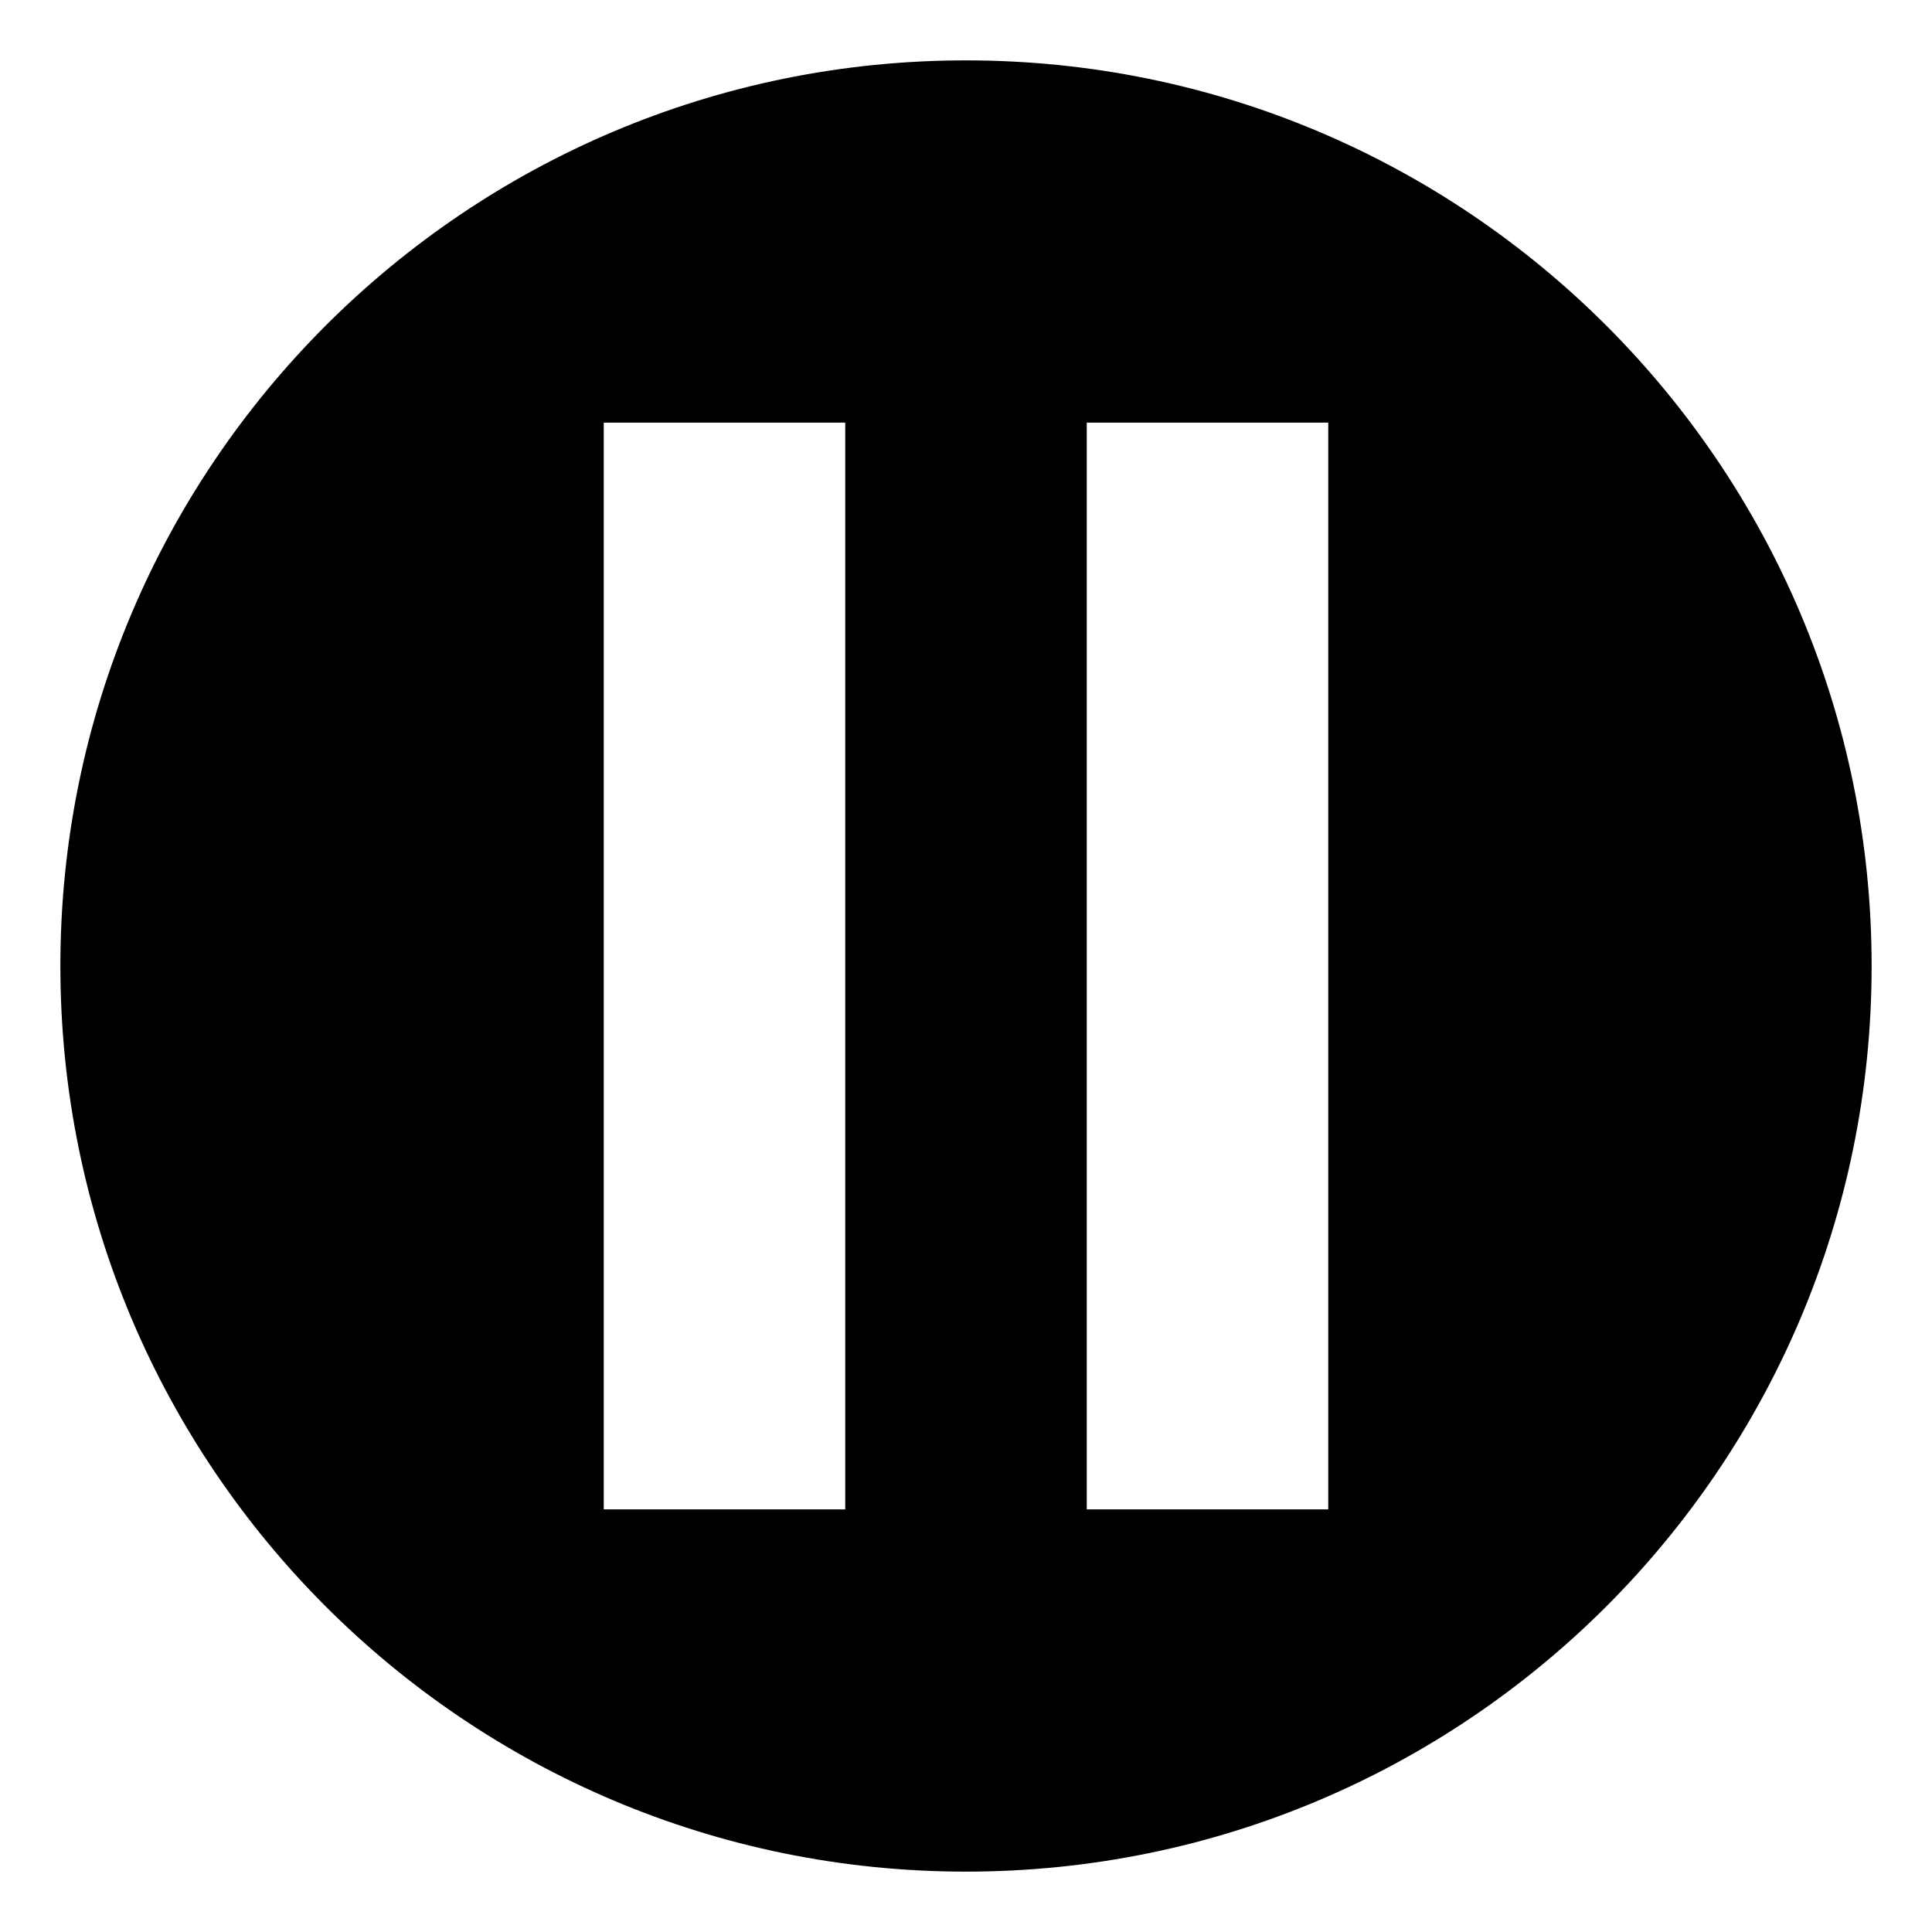
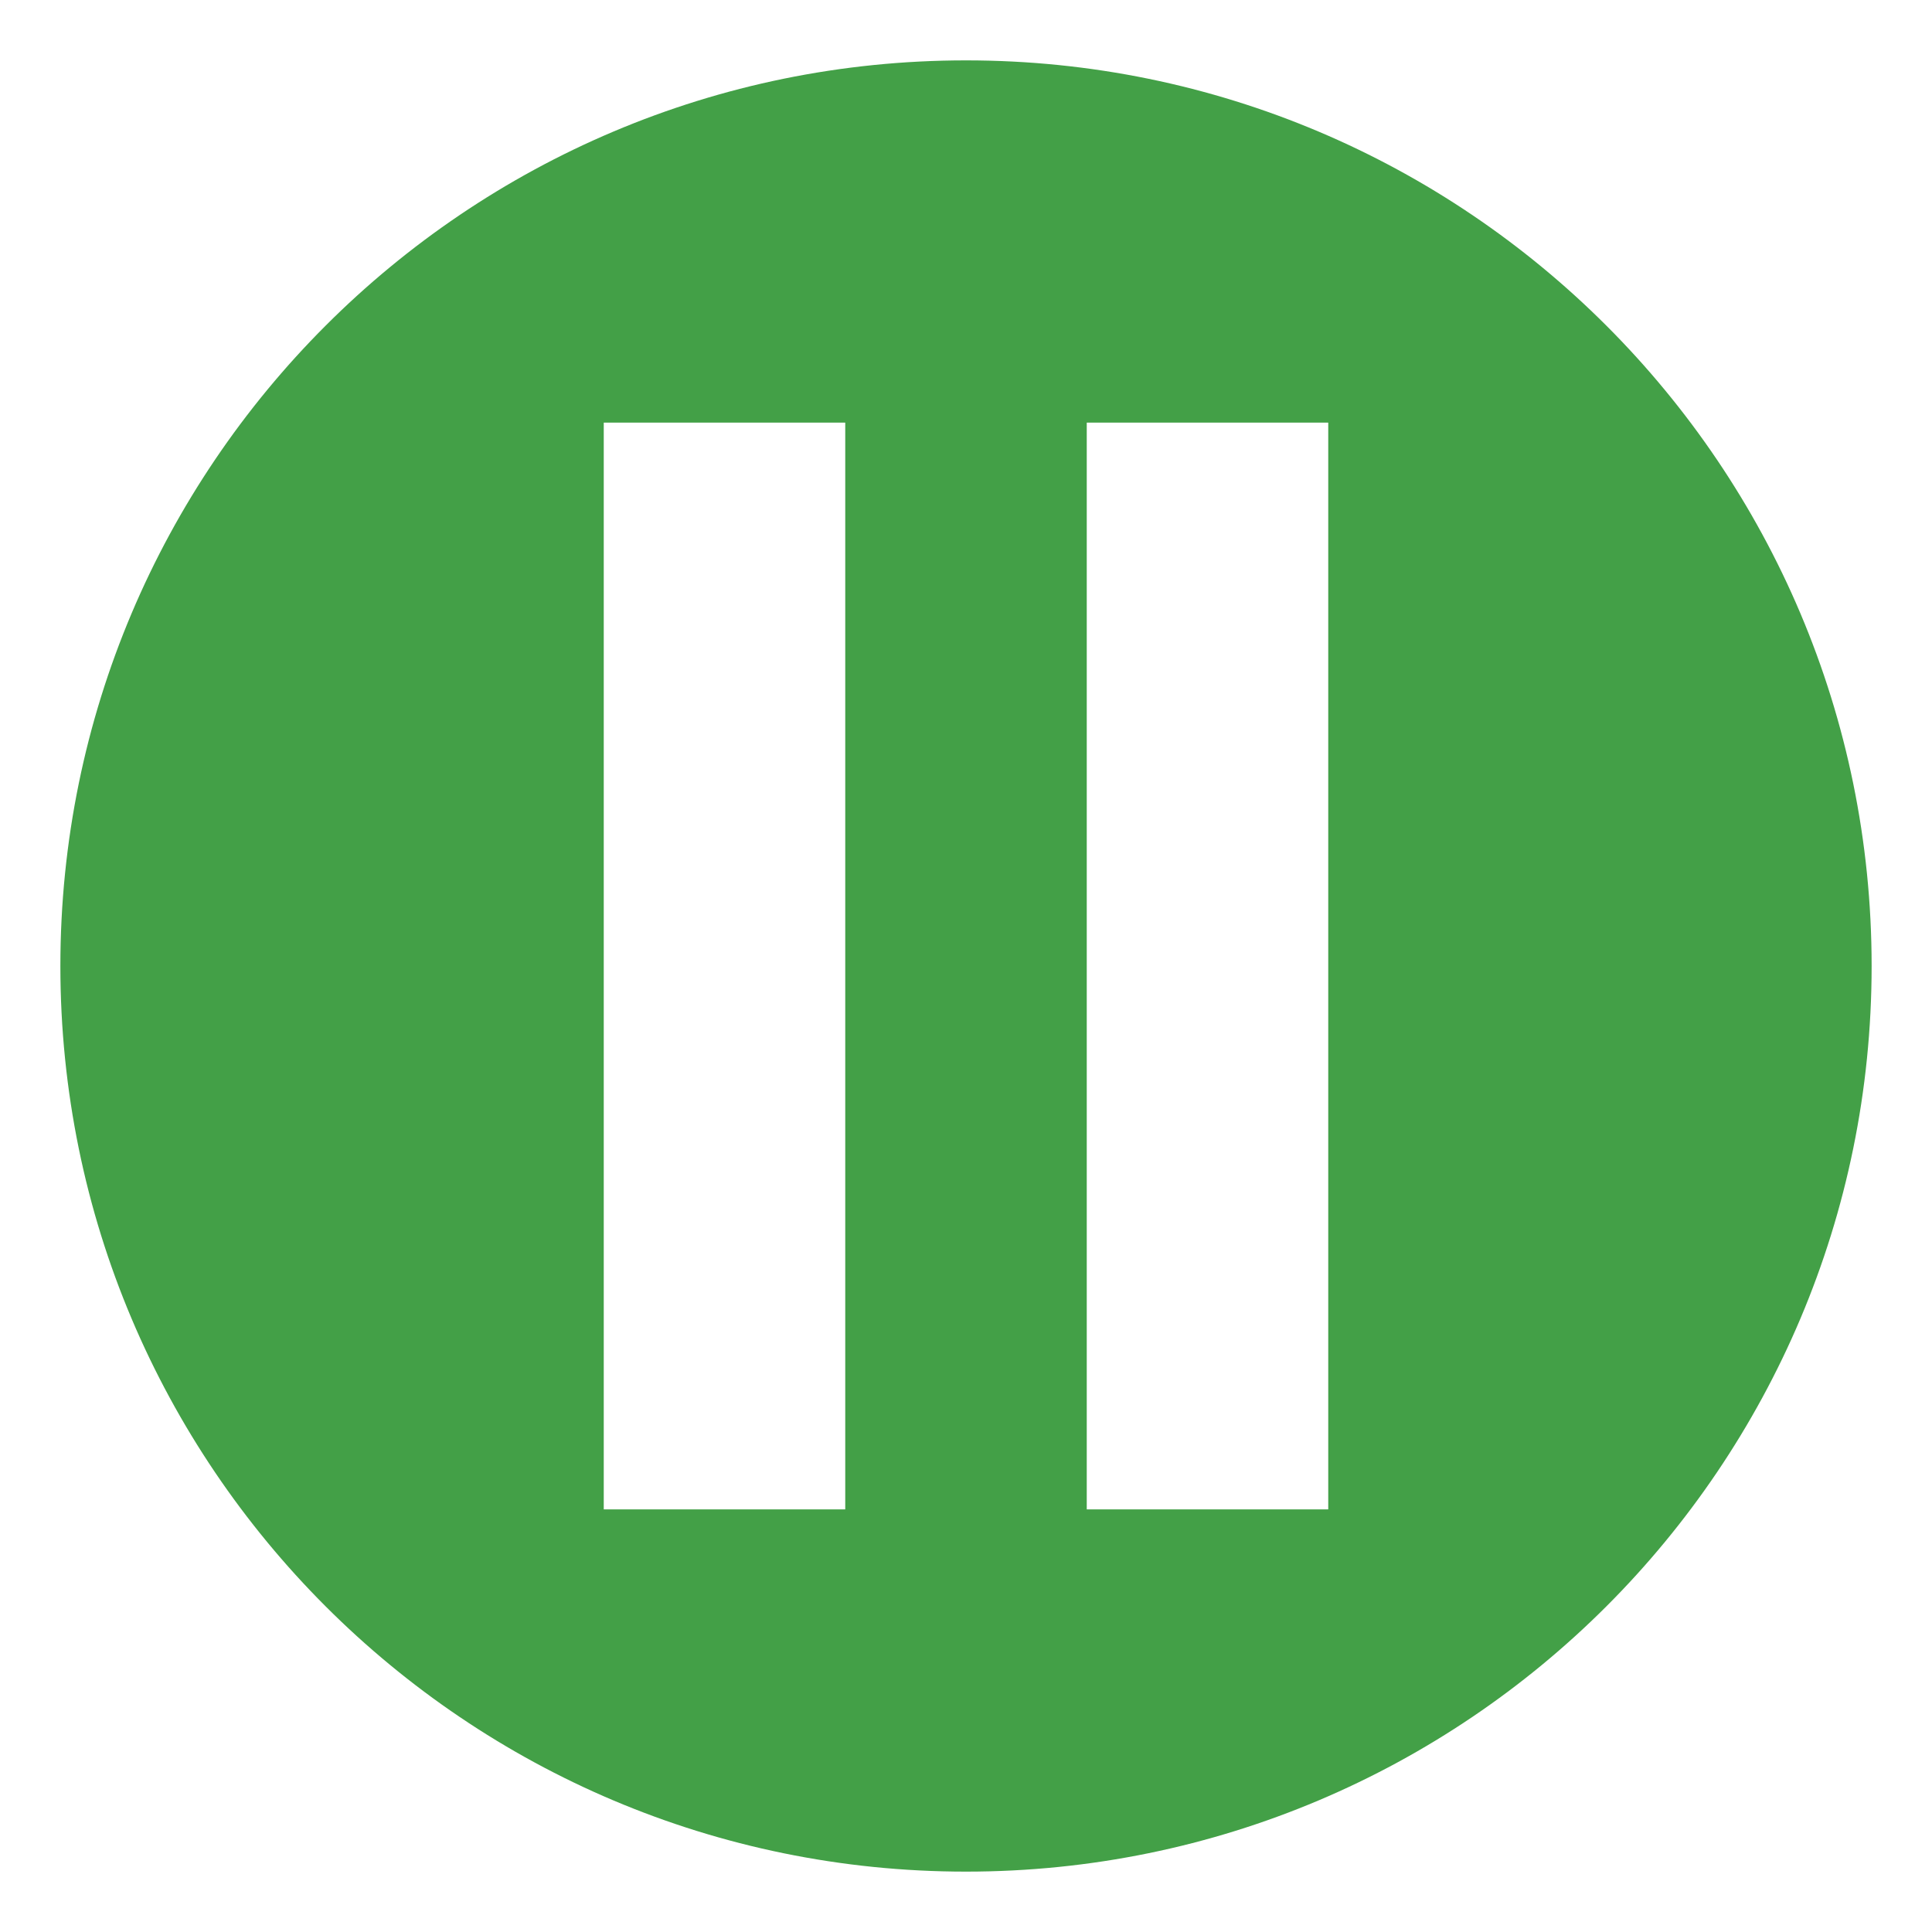
<svg xmlns="http://www.w3.org/2000/svg" viewBox="0 0 64 64" enable-background="new 0 0 64 64">
-   <path d="m32 2c-16.568 0-30 13.432-30 30 0 16.569 13.432 30 30 30s30-13.431 30-30c0-16.568-13.432-30-30-30m-4 48h-8v-36h8v36m16 0h-8v-36h8v36" fill="" />
+   <path d="m32 2c-16.568 0-30 13.432-30 30 0 16.569 13.432 30 30 30s30-13.431 30-30c0-16.568-13.432-30-30-30m-4 48h-8v-36h8v36m16 0h-8v-36h8v36" fill="#43a047" />
</svg>
